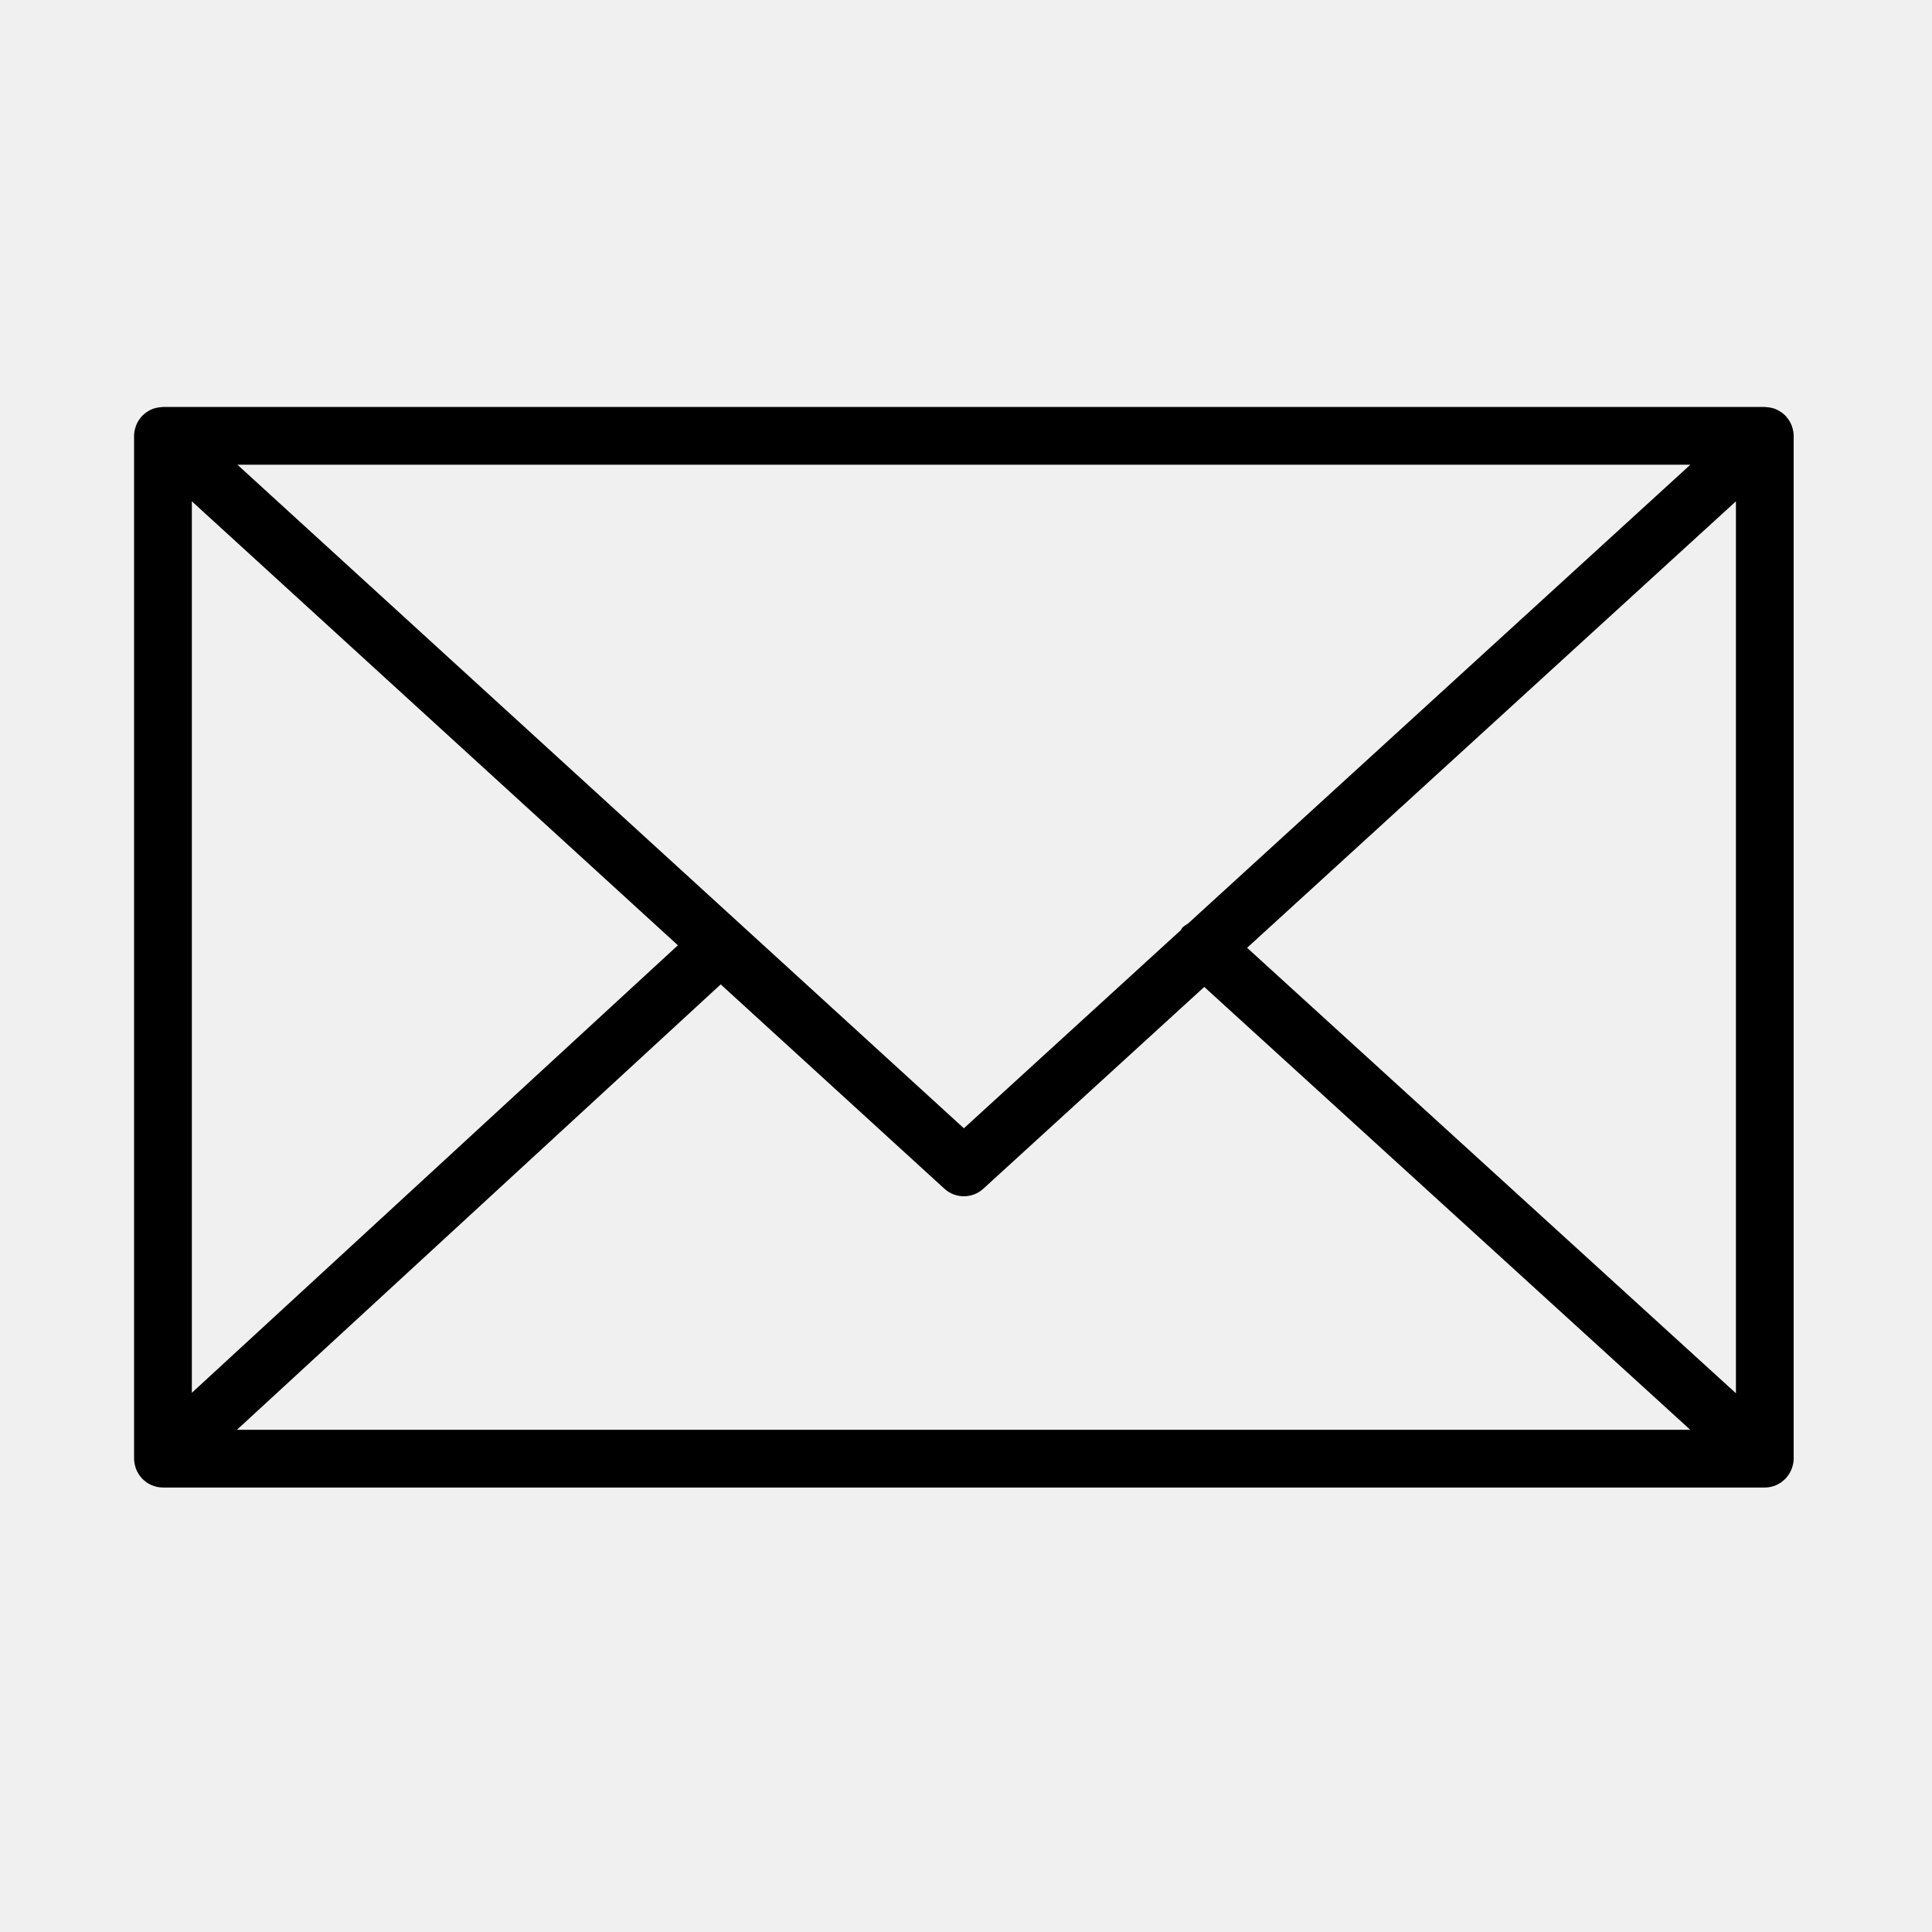
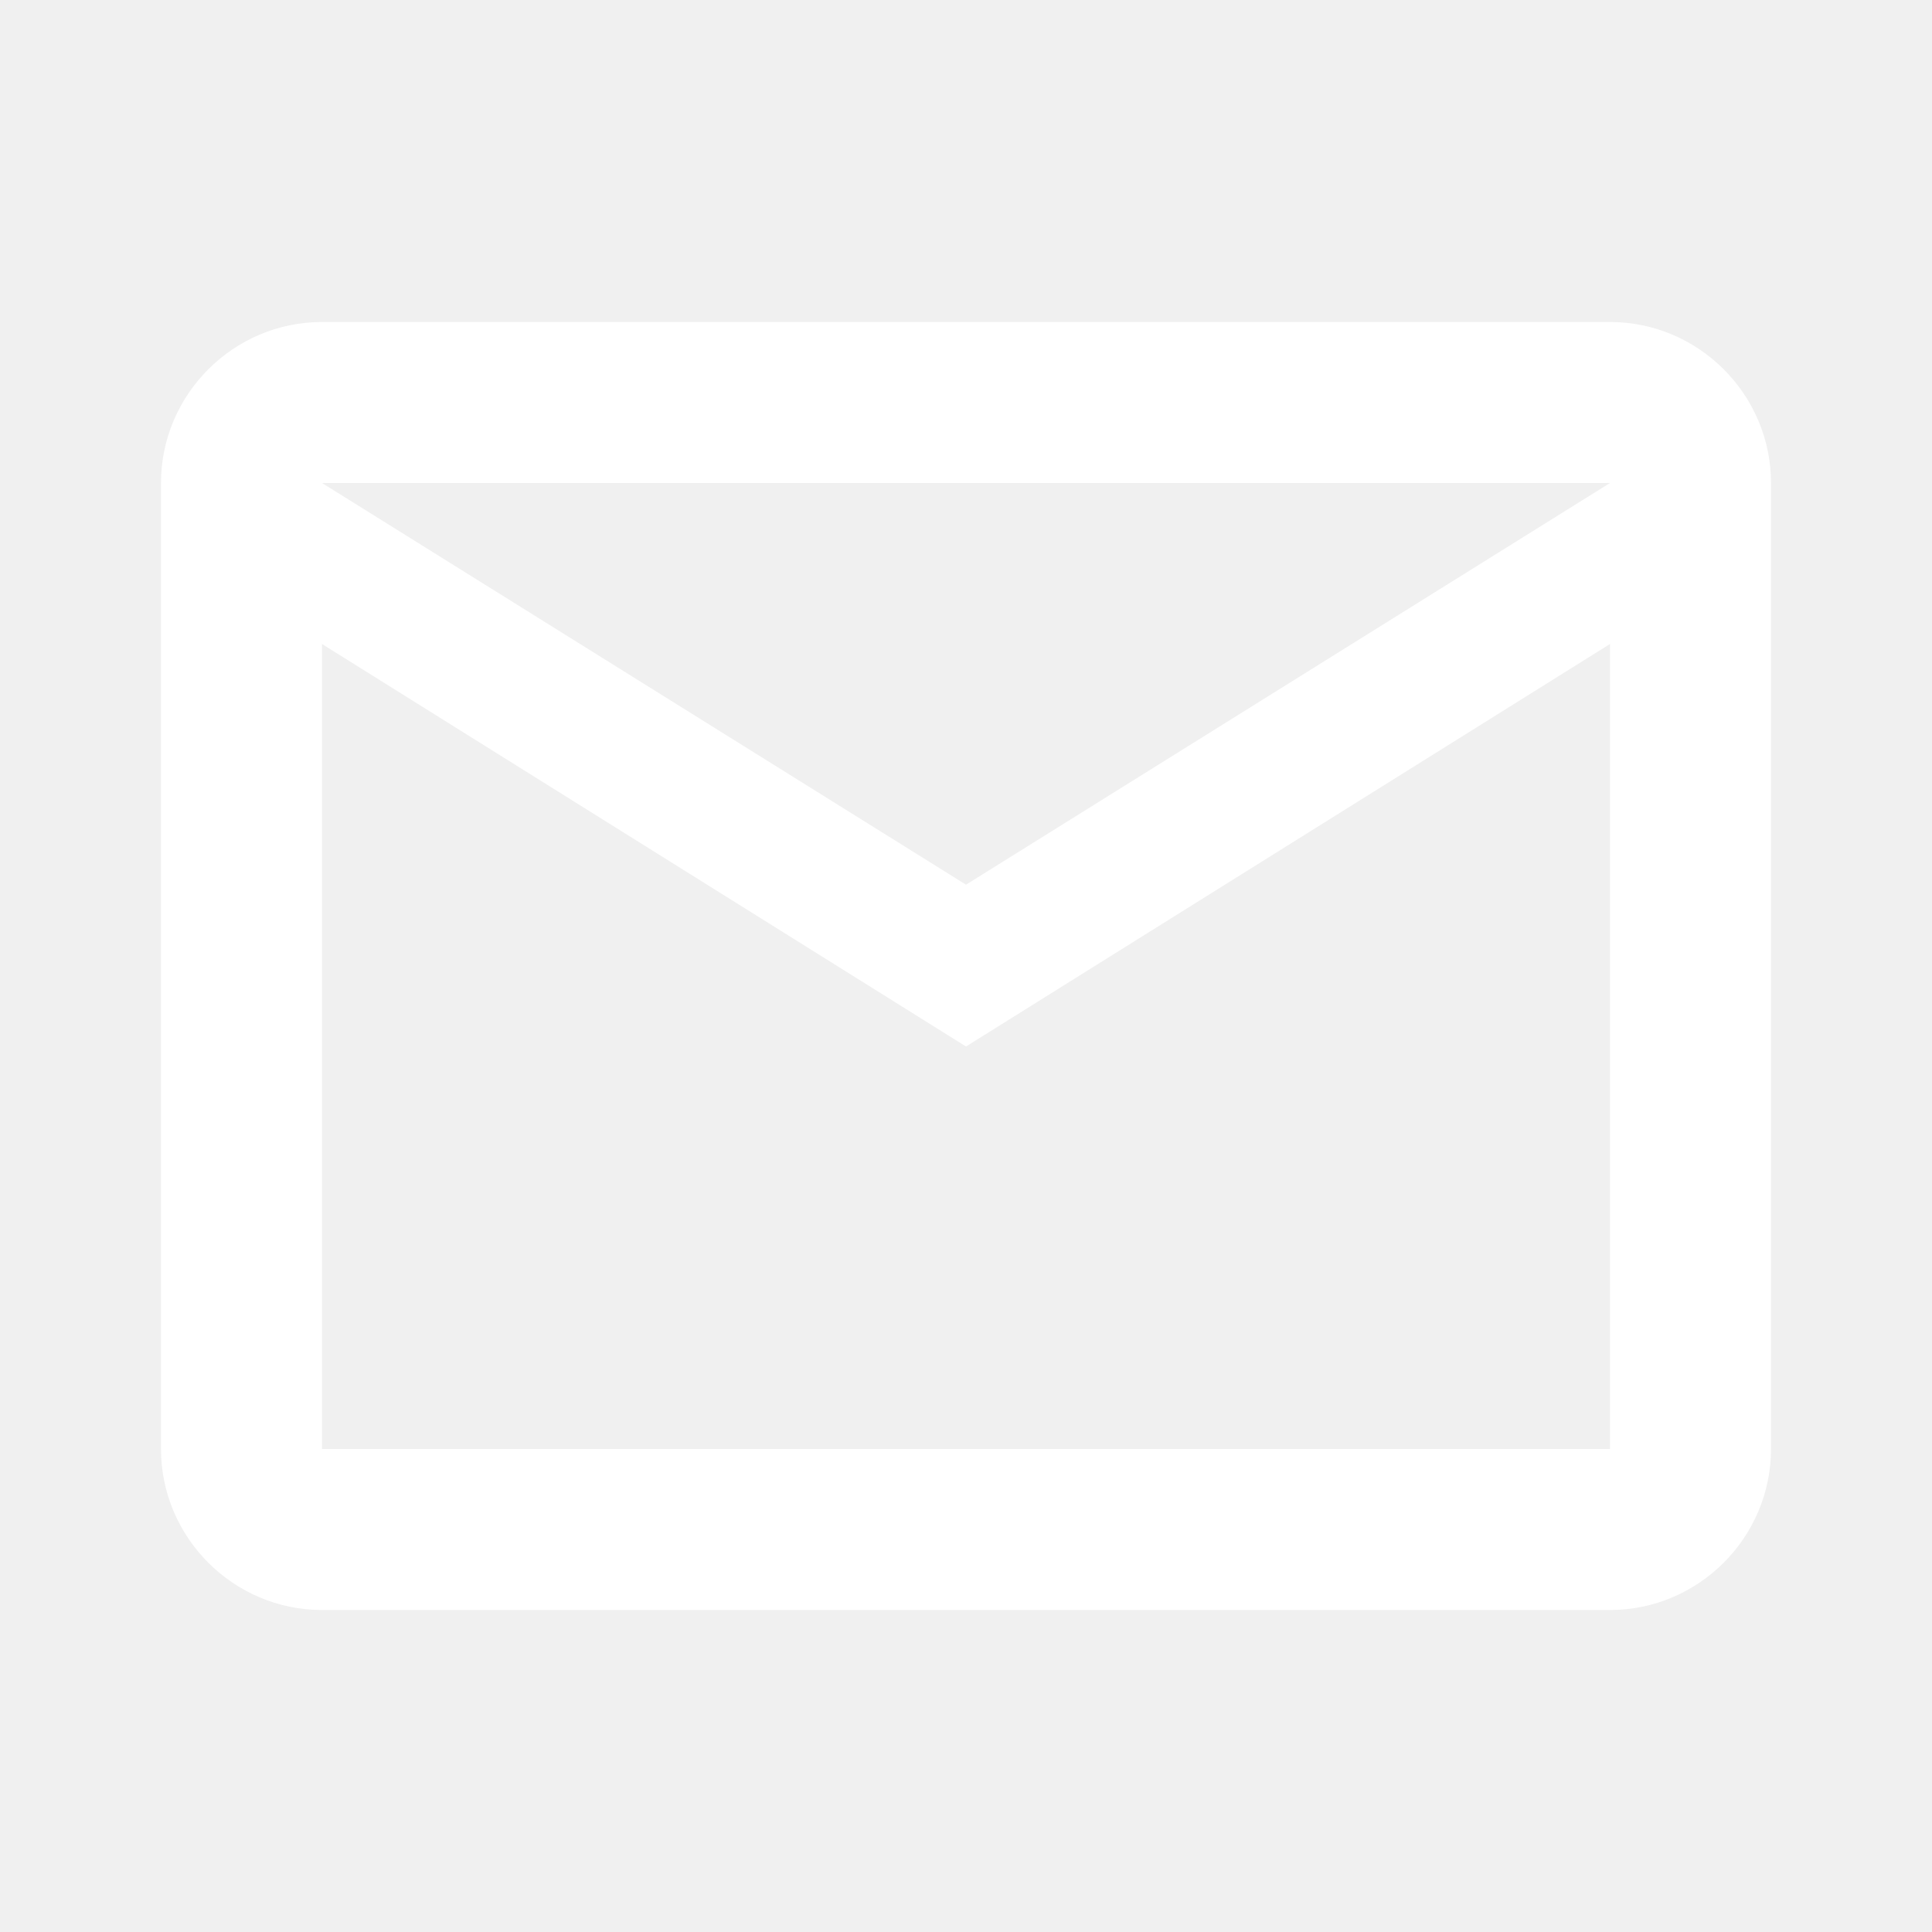
- <svg xmlns="http://www.w3.org/2000/svg" version="1.1" id="Layer_1" x="0px" y="0px" viewBox="0 0 100.354 100.352" style="enable-background:new 0 0 100.354 100.352;" xml:space="preserve">
-   <path d="M93.09,76.224c0.047-0.145,0.079-0.298,0.079-0.459V22.638c0-0.162-0.032-0.316-0.08-0.462  c-0.007-0.02-0.011-0.04-0.019-0.06c-0.064-0.171-0.158-0.325-0.276-0.46c-0.008-0.009-0.009-0.02-0.017-0.029  c-0.005-0.005-0.011-0.007-0.016-0.012c-0.126-0.134-0.275-0.242-0.442-0.323c-0.013-0.006-0.023-0.014-0.036-0.02  c-0.158-0.071-0.33-0.111-0.511-0.123c-0.018-0.001-0.035-0.005-0.053-0.005c-0.017-0.001-0.032-0.005-0.049-0.005H8.465  c-0.017,0-0.033,0.004-0.05,0.005c-0.016,0.001-0.032,0.004-0.048,0.005c-0.183,0.012-0.358,0.053-0.518,0.125  c-0.01,0.004-0.018,0.011-0.028,0.015c-0.17,0.081-0.321,0.191-0.448,0.327c-0.005,0.005-0.011,0.006-0.016,0.011  c-0.008,0.008-0.009,0.019-0.017,0.028c-0.118,0.135-0.213,0.29-0.277,0.461c-0.008,0.02-0.012,0.04-0.019,0.061  c-0.048,0.146-0.08,0.3-0.08,0.462v53.128c0,0.164,0.033,0.32,0.082,0.468c0.007,0.02,0.011,0.039,0.018,0.059  c0.065,0.172,0.161,0.327,0.28,0.462c0.007,0.008,0.009,0.018,0.016,0.026c0.006,0.007,0.014,0.011,0.021,0.018  c0.049,0.051,0.103,0.096,0.159,0.14c0.025,0.019,0.047,0.042,0.073,0.06c0.066,0.046,0.137,0.083,0.21,0.117  c0.018,0.008,0.034,0.021,0.052,0.028c0.181,0.077,0.38,0.121,0.589,0.121h83.204c0.209,0,0.408-0.043,0.589-0.121  c0.028-0.012,0.054-0.03,0.081-0.044c0.062-0.031,0.124-0.063,0.181-0.102c0.03-0.021,0.057-0.048,0.086-0.071  c0.051-0.041,0.101-0.082,0.145-0.129c0.008-0.008,0.017-0.014,0.025-0.022c0.008-0.009,0.01-0.021,0.018-0.03  c0.117-0.134,0.211-0.288,0.275-0.458C93.078,76.267,93.083,76.246,93.09,76.224z M9.965,26.04l25.247,23.061L9.965,72.346V26.04z   M61.711,47.971c-0.104,0.068-0.214,0.125-0.301,0.221c-0.033,0.036-0.044,0.083-0.073,0.121l-11.27,10.294L12.331,24.138h75.472  L61.711,47.971z M37.436,51.132l11.619,10.613c0.287,0.262,0.649,0.393,1.012,0.393s0.725-0.131,1.011-0.393l11.475-10.481  l25.243,23.002H12.309L37.436,51.132z M64.778,49.232L90.169,26.04v46.33L64.778,49.232z" />
+ <svg xmlns="http://www.w3.org/2000/svg" viewBox="0 0 24 24" fill="white" width="18px" height="18px">
+   <path d="M0 0h24v24H0V0z" fill="none" />
+   <path d="M22 6c0-1.1-.9-2-2-2H4c-1.1 0-2 .9-2 2v12c0 1.1.9 2 2 2h16c1.1 0 2-.9 2-2V6zm-2 0l-8 4.99L4 6h16zm0 12H4V8l8 5 8-5v10z" />
</svg>
